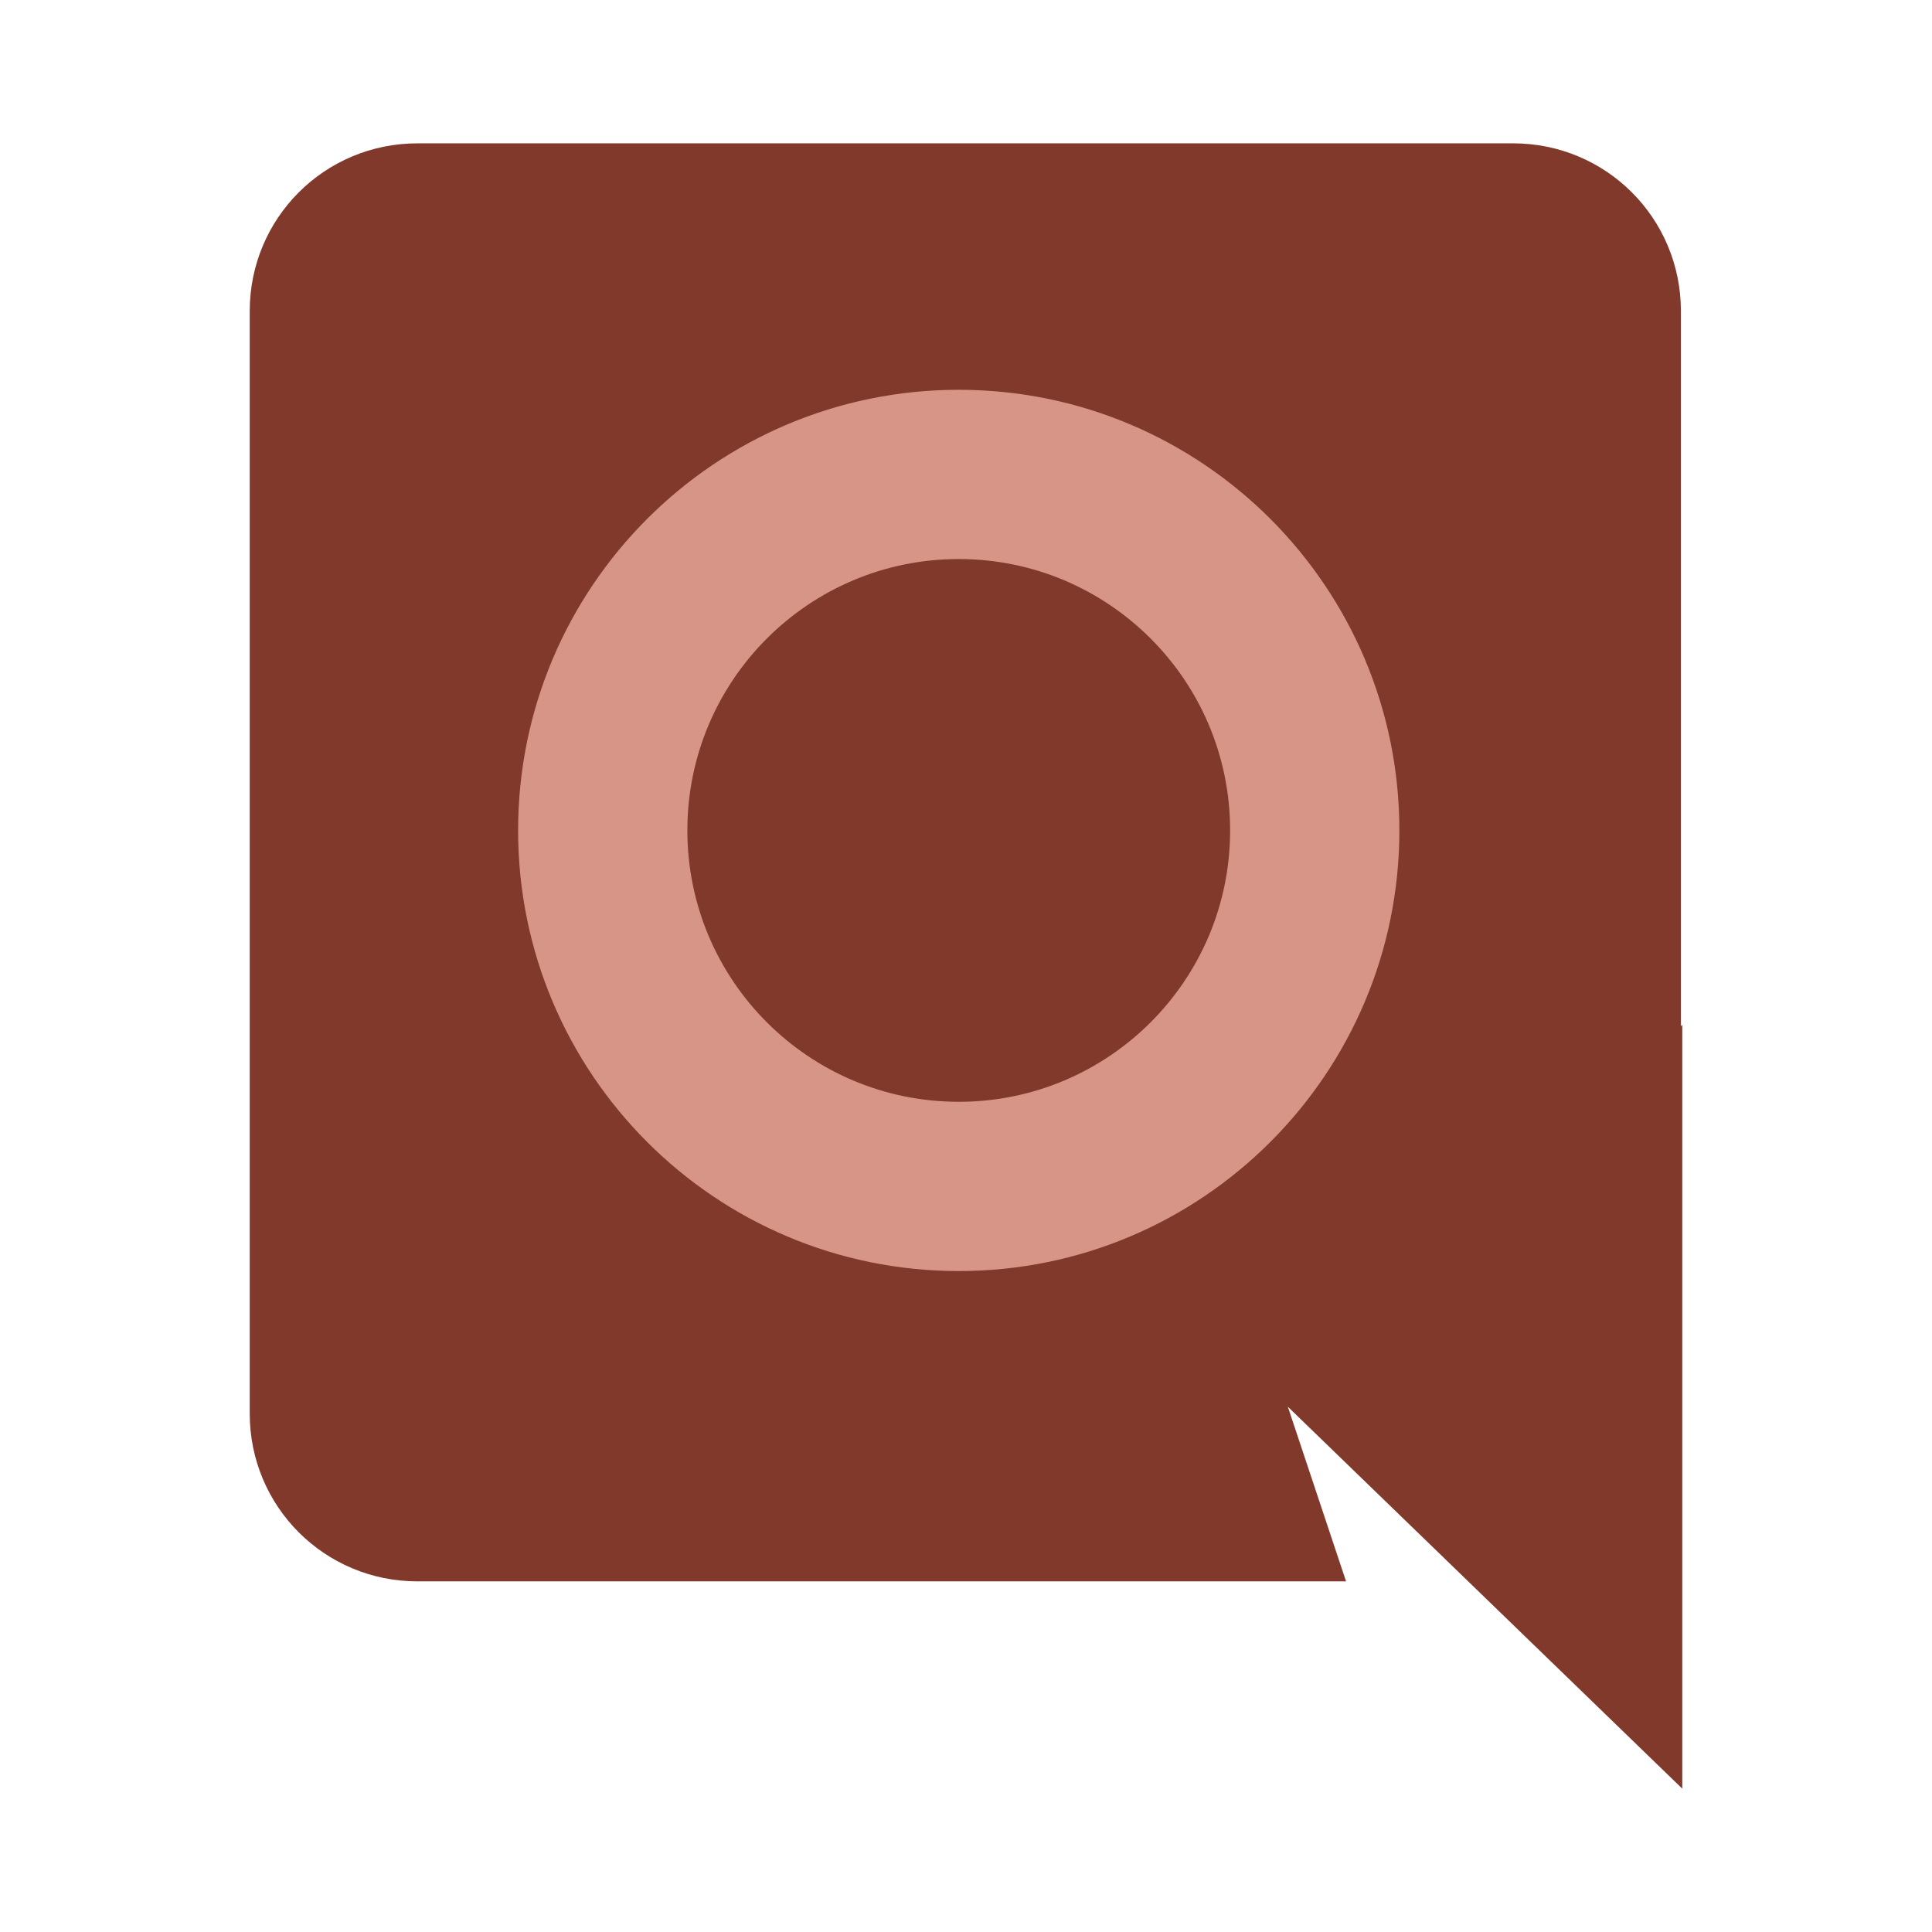
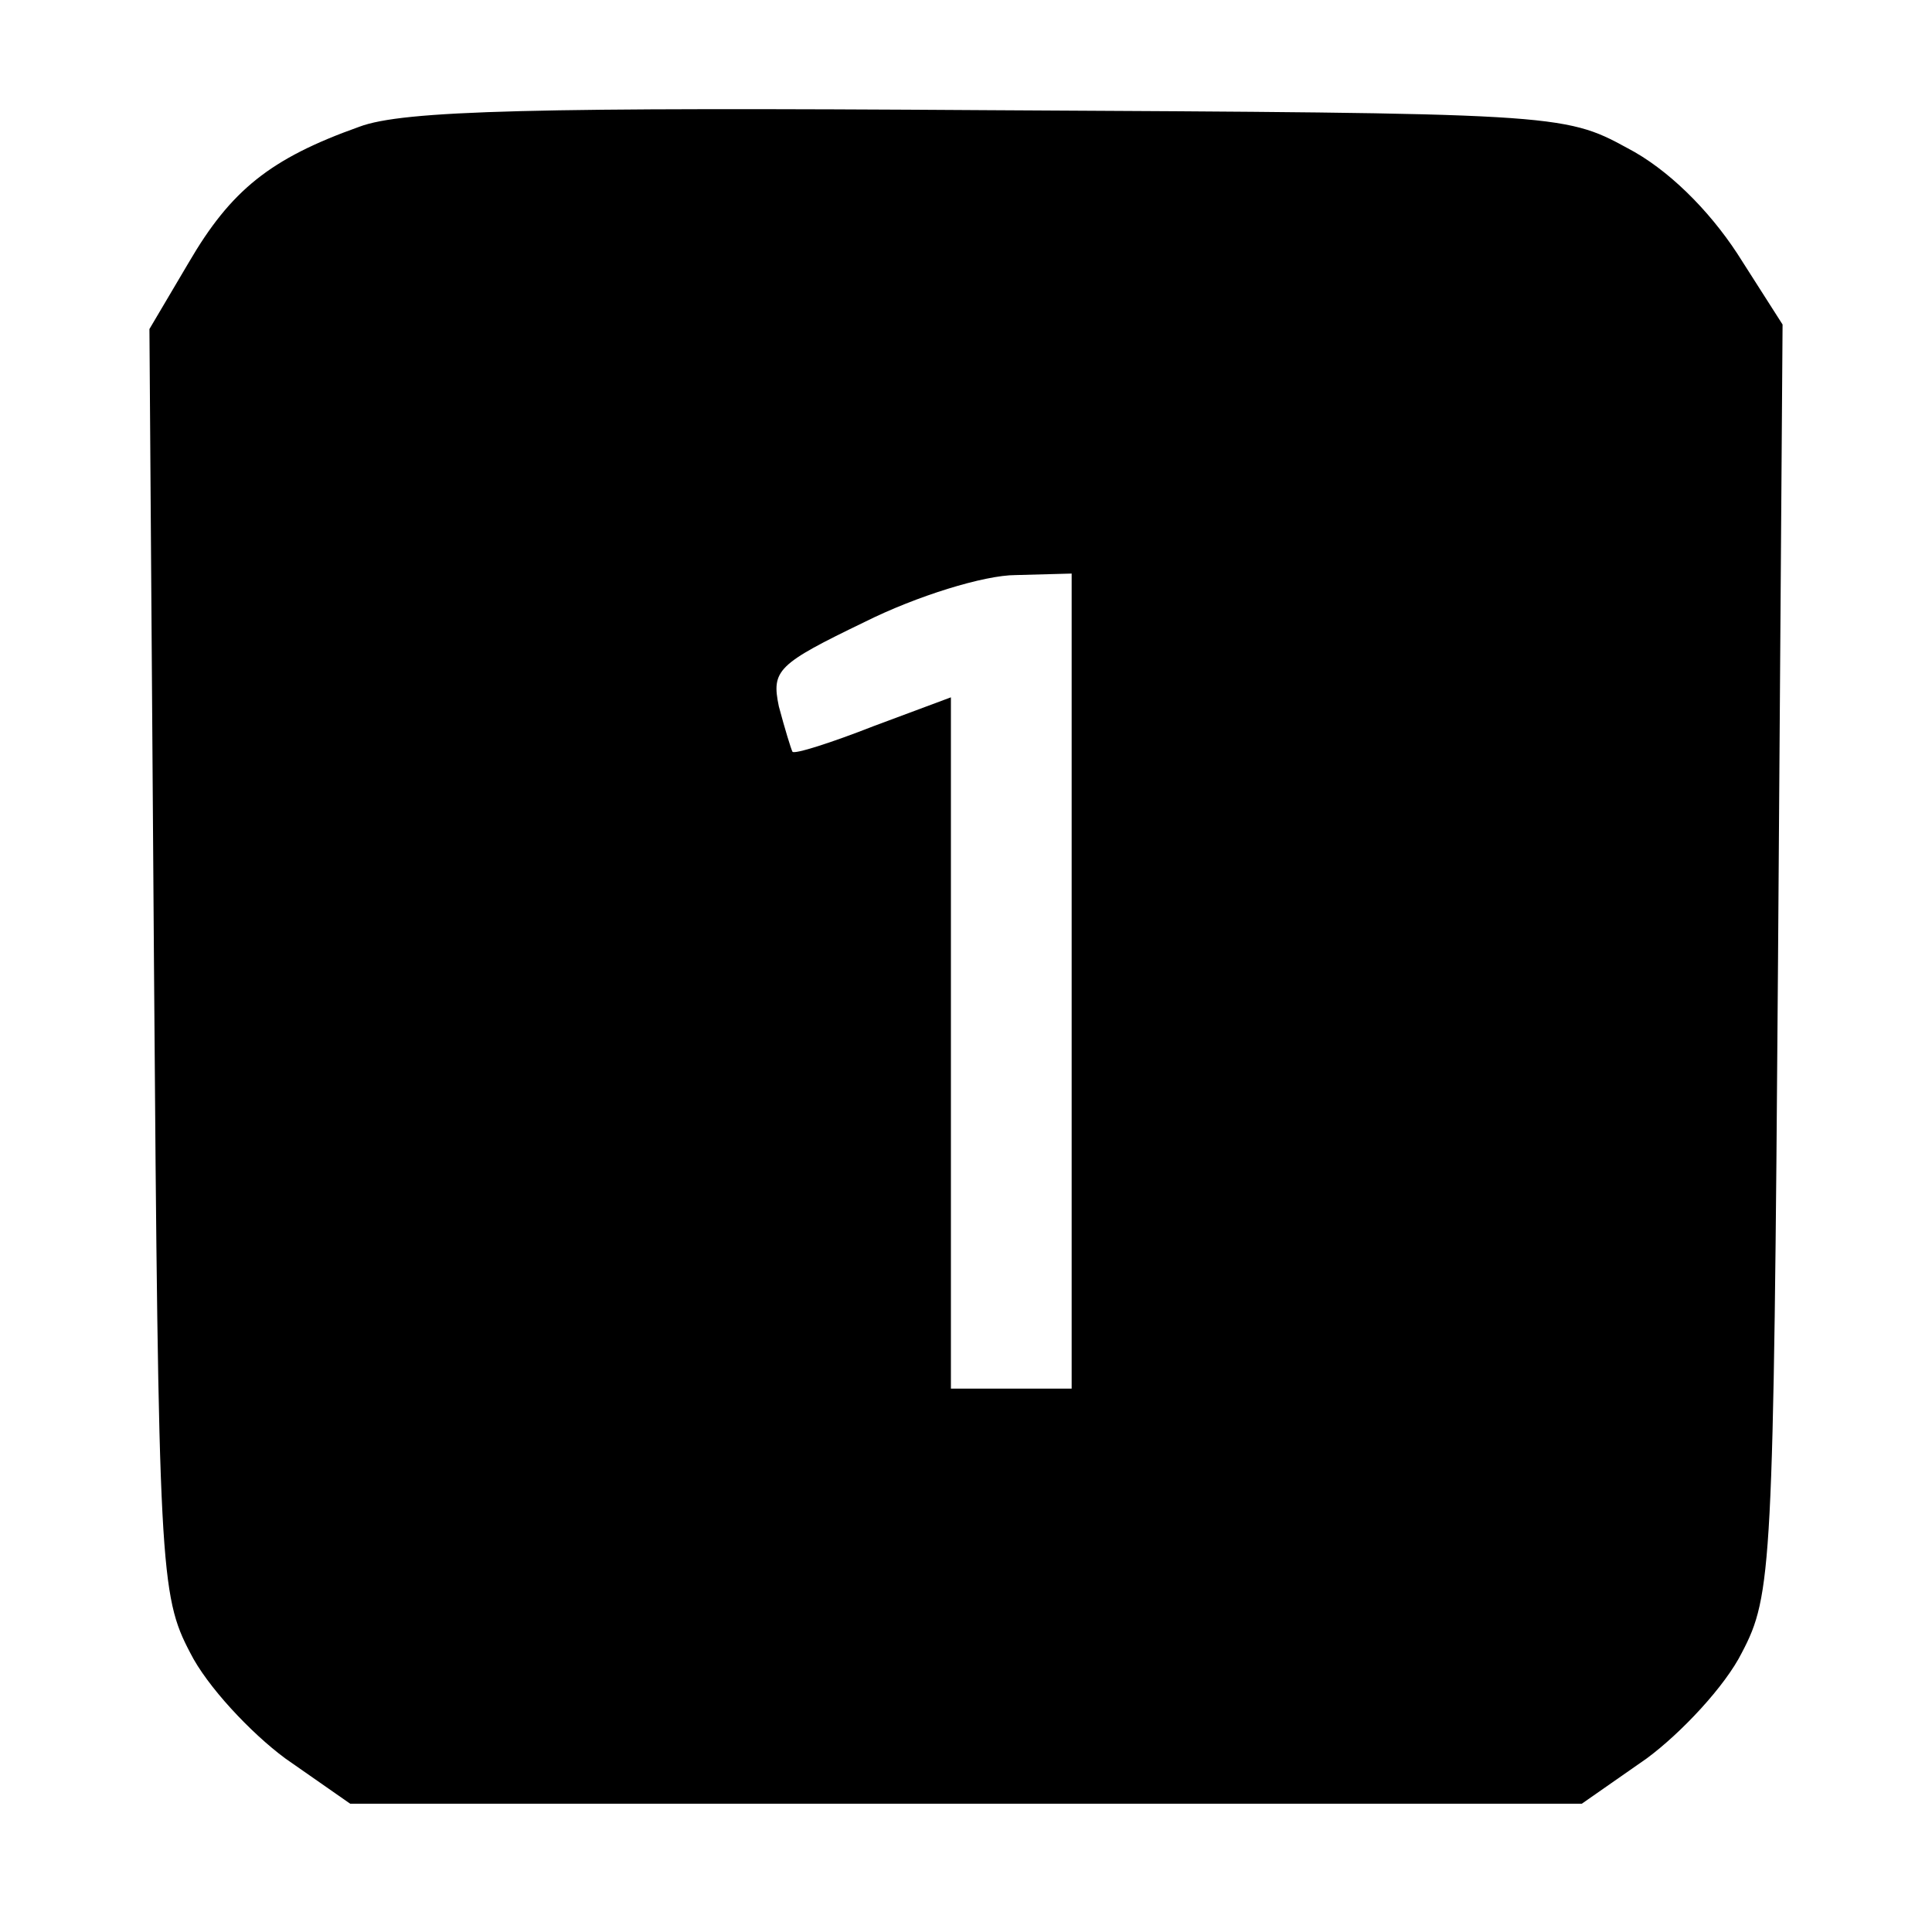
- <svg xmlns="http://www.w3.org/2000/svg" width="1024" height="1024" viewBox="0 0 270.933 270.933" version="1.1" id="svg8">
-   <defs id="defs2" />
-   <g id="layer1" transform="translate(0,-26.06667)">
-     <g id="g867" transform="translate(-4.832249,-2.116089)" style="fill:#81392b;stroke:none;fill-opacity:1">
-       <path id="rect839" transform="matrix(0.2645833,0,0,0.2645833,0,26.06667)" d="m 239.545,83.971 c -49.263,0 -88.922,39.657 -88.922,88.92 v 584.344 c 0,49.263 39.659,88.922 88.922,88.922 h 492.156 l -30.85,-92.551 200.184,40.963 c 5.227,-11.341 8.145,-23.984 8.145,-37.334 V 172.891 c 0,-49.263 -39.659,-88.92 -88.922,-88.92 z" style="opacity:1;fill:#81392b;fill-opacity:1;stroke:none;stroke-width:9.93;stroke-miterlimit:4;stroke-dasharray:none;stroke-opacity:1;paint-order:stroke markers fill" />
-       <path transform="matrix(0.5962679,0,0,1,97.19667,0)" d="m 240.745,279.015 -92.763,-53.557 92.763,-53.557 z" id="path841" style="opacity:1;fill:#81392b;fill-opacity:1;stroke:none;stroke-width:2.646;stroke-miterlimit:4;stroke-dasharray:none;stroke-opacity:1;paint-order:stroke markers fill" />
-     </g>
-     <path style="opacity:1;fill:#d79588;fill-opacity:1;stroke:none;stroke-width:1.595;stroke-miterlimit:4;stroke-dasharray:none;stroke-opacity:1;paint-order:stroke markers fill" d="m 134.448,80.729 a 61.792,61.792 0 0 0 -61.792,61.792 61.792,61.792 0 0 0 61.792,61.792 61.792,61.792 0 0 0 61.792,-61.792 61.792,61.792 0 0 0 -61.792,-61.792 z m 0,23.734 a 38.057,38.057 0 0 1 38.057,38.057 38.057,38.057 0 0 1 -38.057,38.057 38.057,38.057 0 0 1 -38.057,-38.057 38.057,38.057 0 0 1 38.057,-38.057 z" id="path986" />
+ <svg xmlns="http://www.w3.org/2000/svg" version="1.0" width="128pt" height="128pt" viewBox="0 0 128 128" preserveAspectRatio="xMidYMid meet">
+   <g transform="translate(0,128) scale(0.1,-0.1)" fill="#000000" stroke="none">
+     <path d="M238 1196 c-59 -21 -85 -42 -113 -90 l-26 -44 3 -419 c3 -402 4 -420 24 -458 11 -22 40 -53 63 -70 l43 -30 408 0 408 0 43 30 c23 17 52 48 63 70 20 38 21 56 24 460 l3 420 -30 47 c-19 29 -46 56 -73 70 -42 23 -48 23 -423 25 -300 2 -388 0 -417 -11z m472 -566 l0 -270 -40 0 -40 0 0 229 0 229 -51 -19 c-28 -11 -53 -19 -54 -17 -1 2 -5 15 -9 30 -5 24 -1 28 57 56 34 17 79 31 100 31 l37 1 0 -270z" />
  </g>
</svg>
